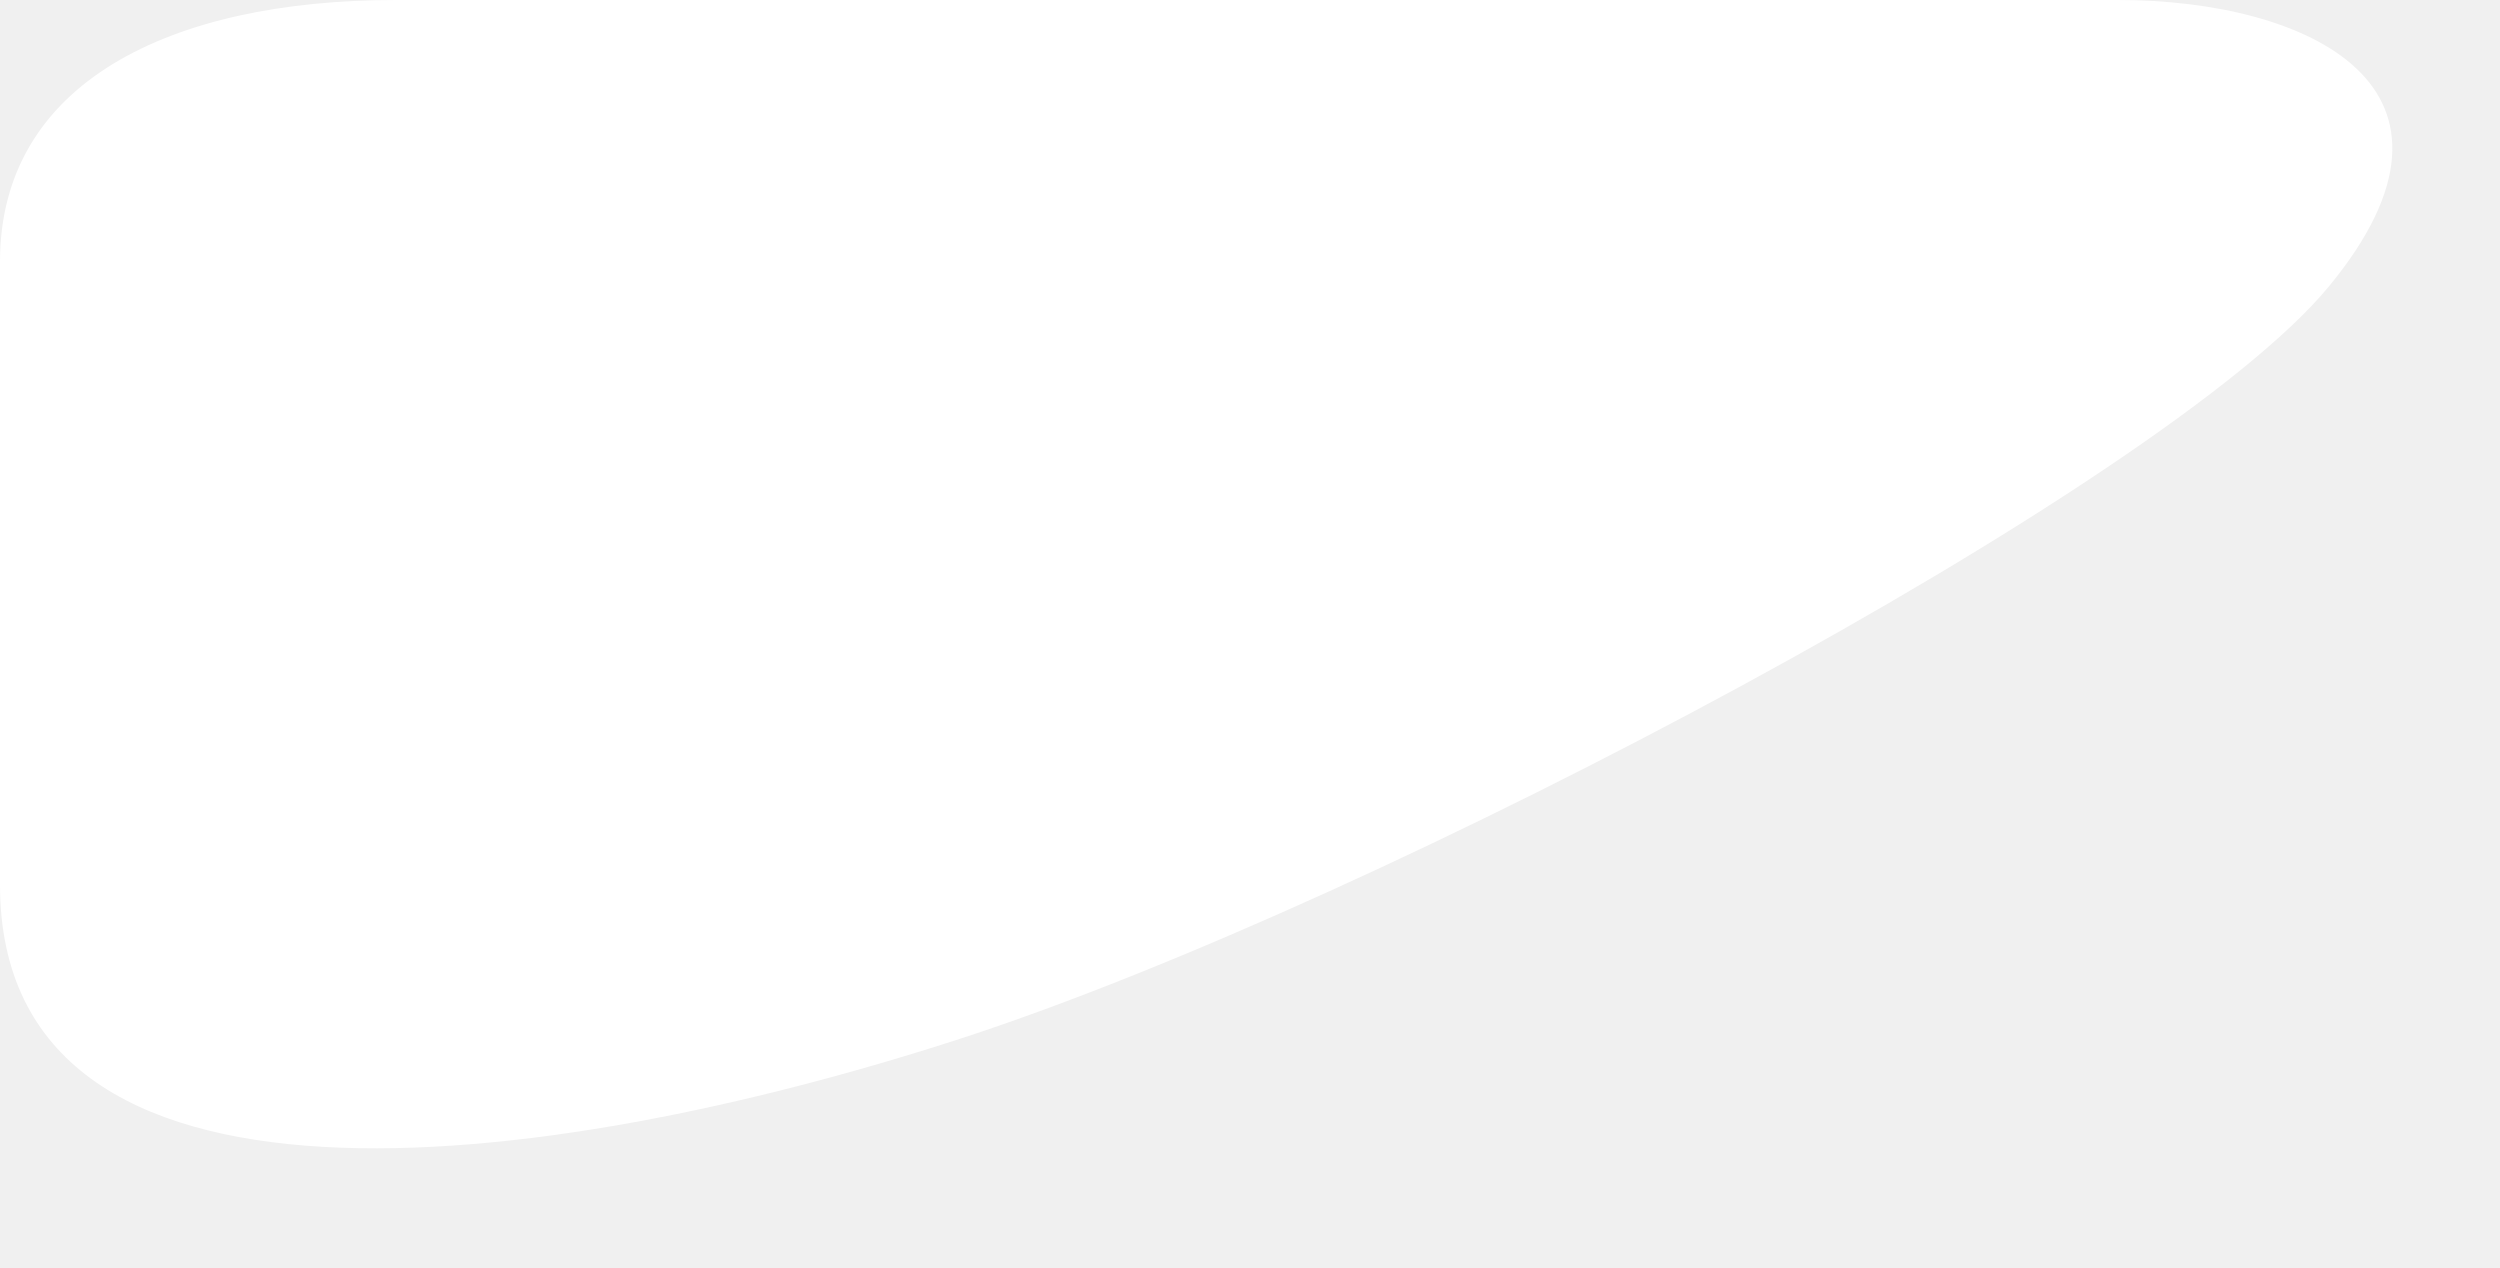
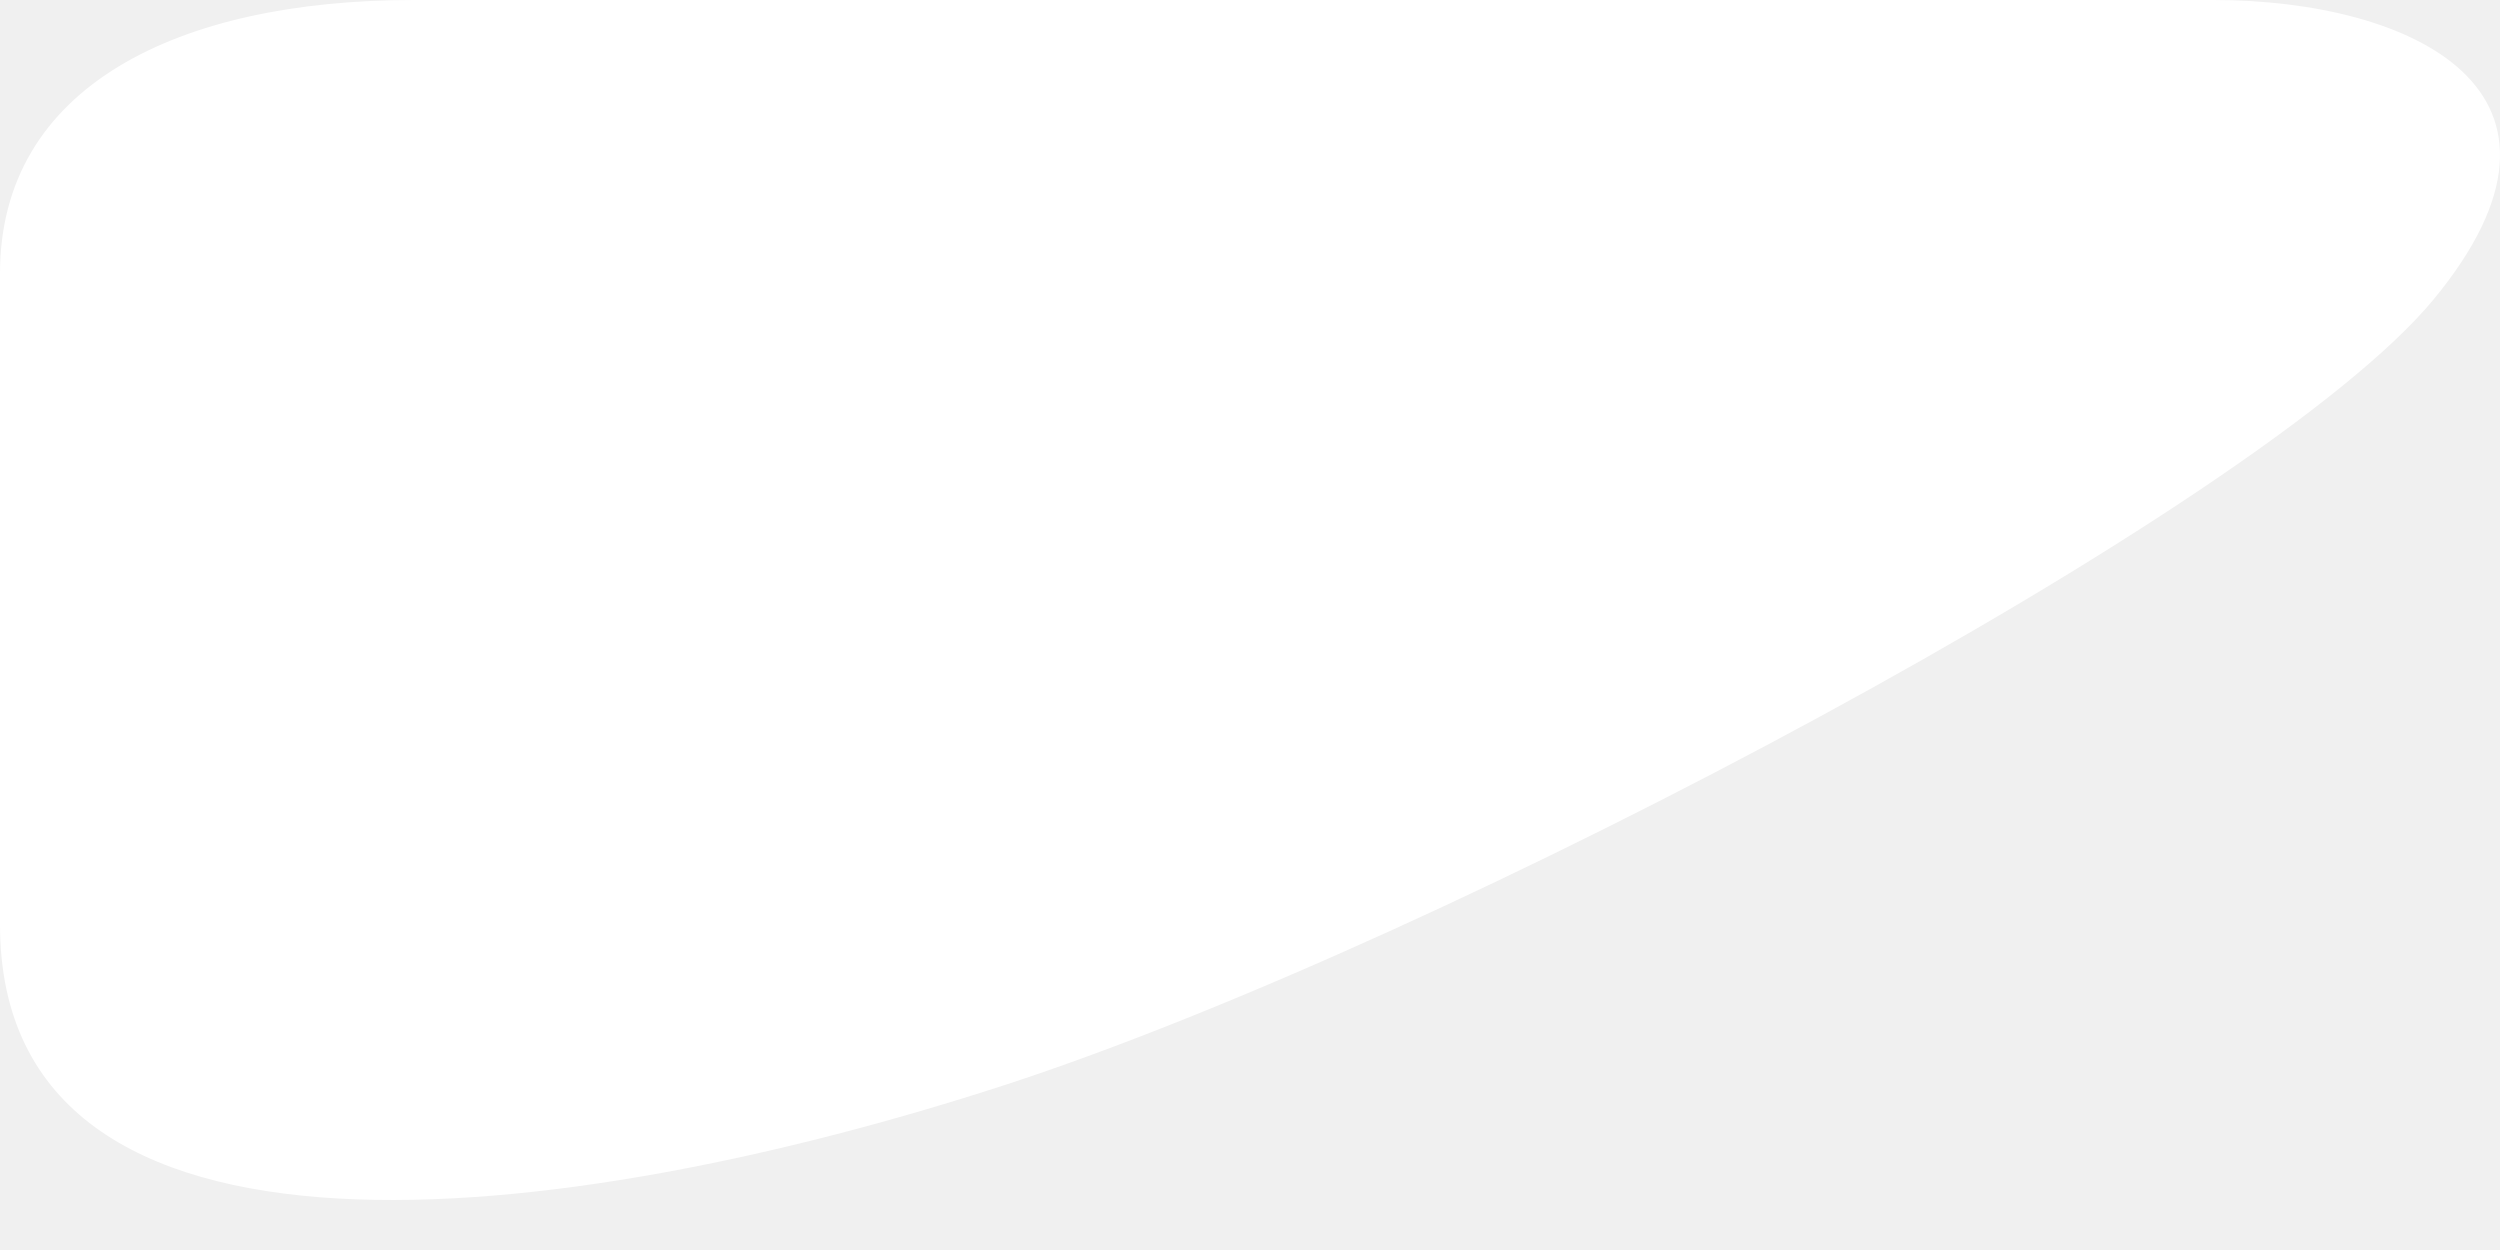
- <svg xmlns="http://www.w3.org/2000/svg" width="209" height="106" viewBox="376 590 209 106" fill="none">
+ <svg xmlns="http://www.w3.org/2000/svg" width="200" height="100" viewBox="376 590 200 100" fill="none">
  <path d="M553.064 590H409.092C390.182 590 376 596.944 376 611.875V663.958C376 693.819 421.126 688.264 456.367 676.806C491.607 665.347 556.932 630.625 570.685 613.958C584.437 597.292 568.966 590 553.064 590Z" fill="#FFFFFF" />
</svg>
